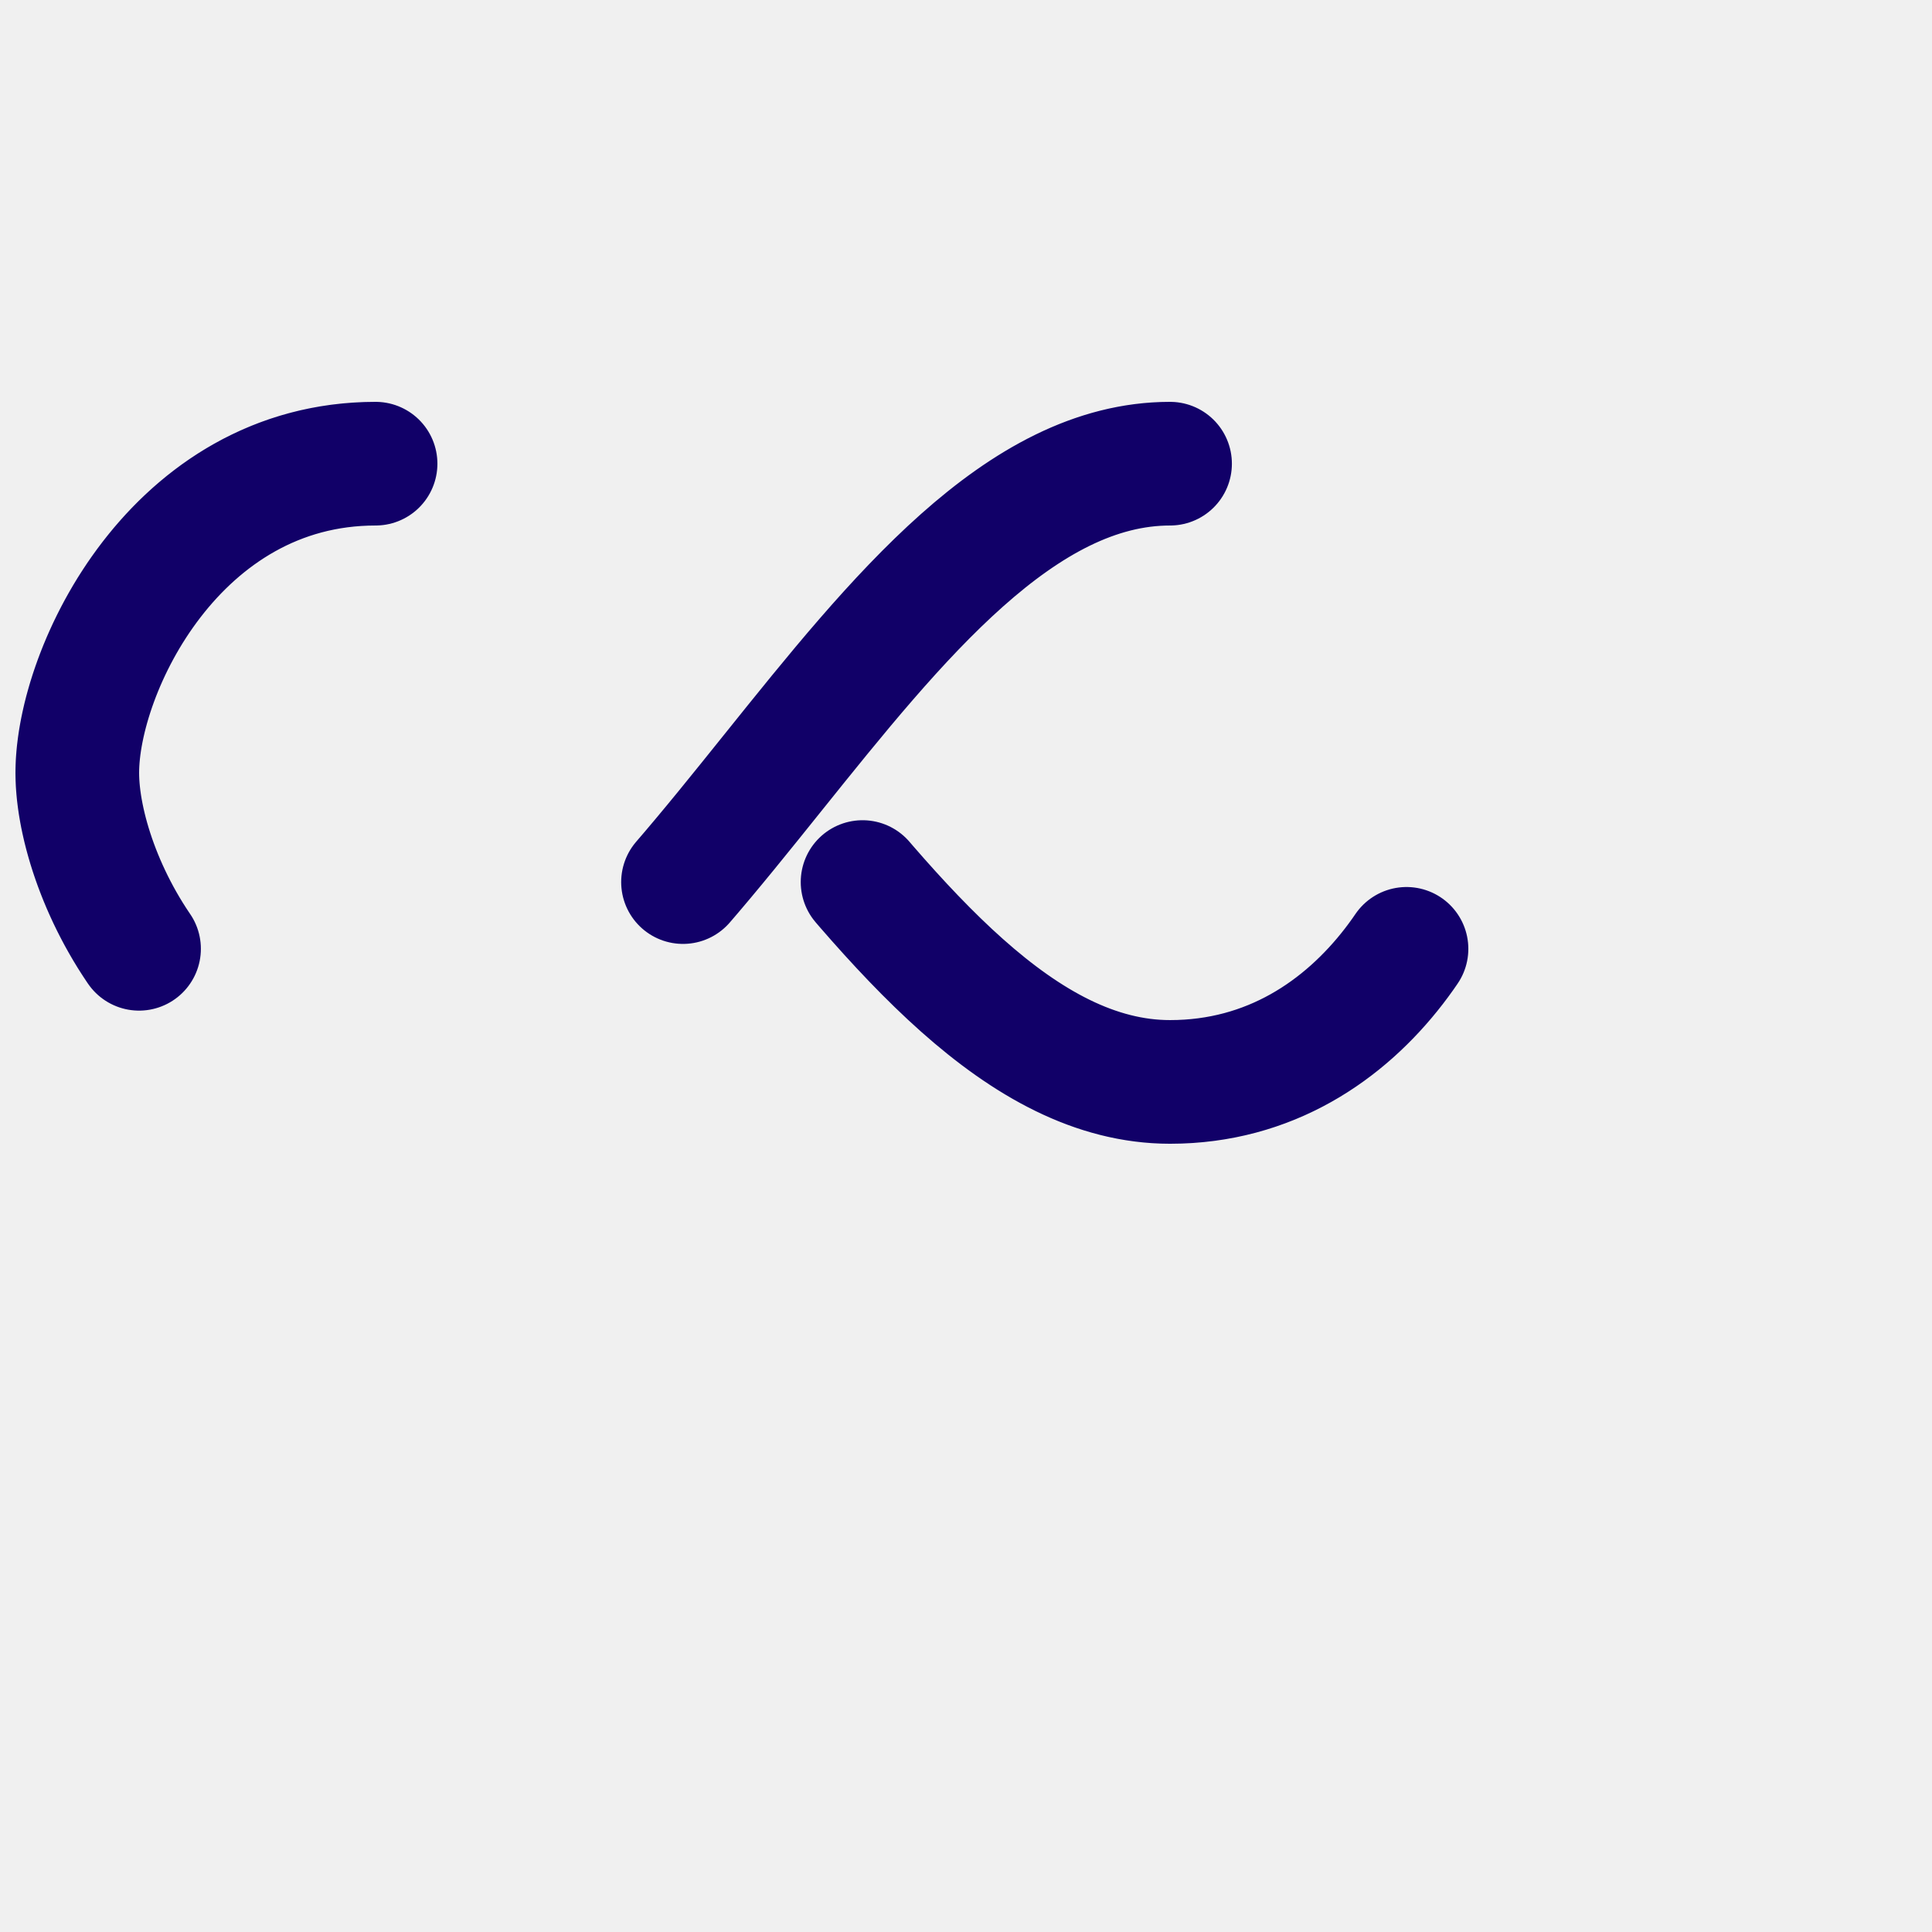
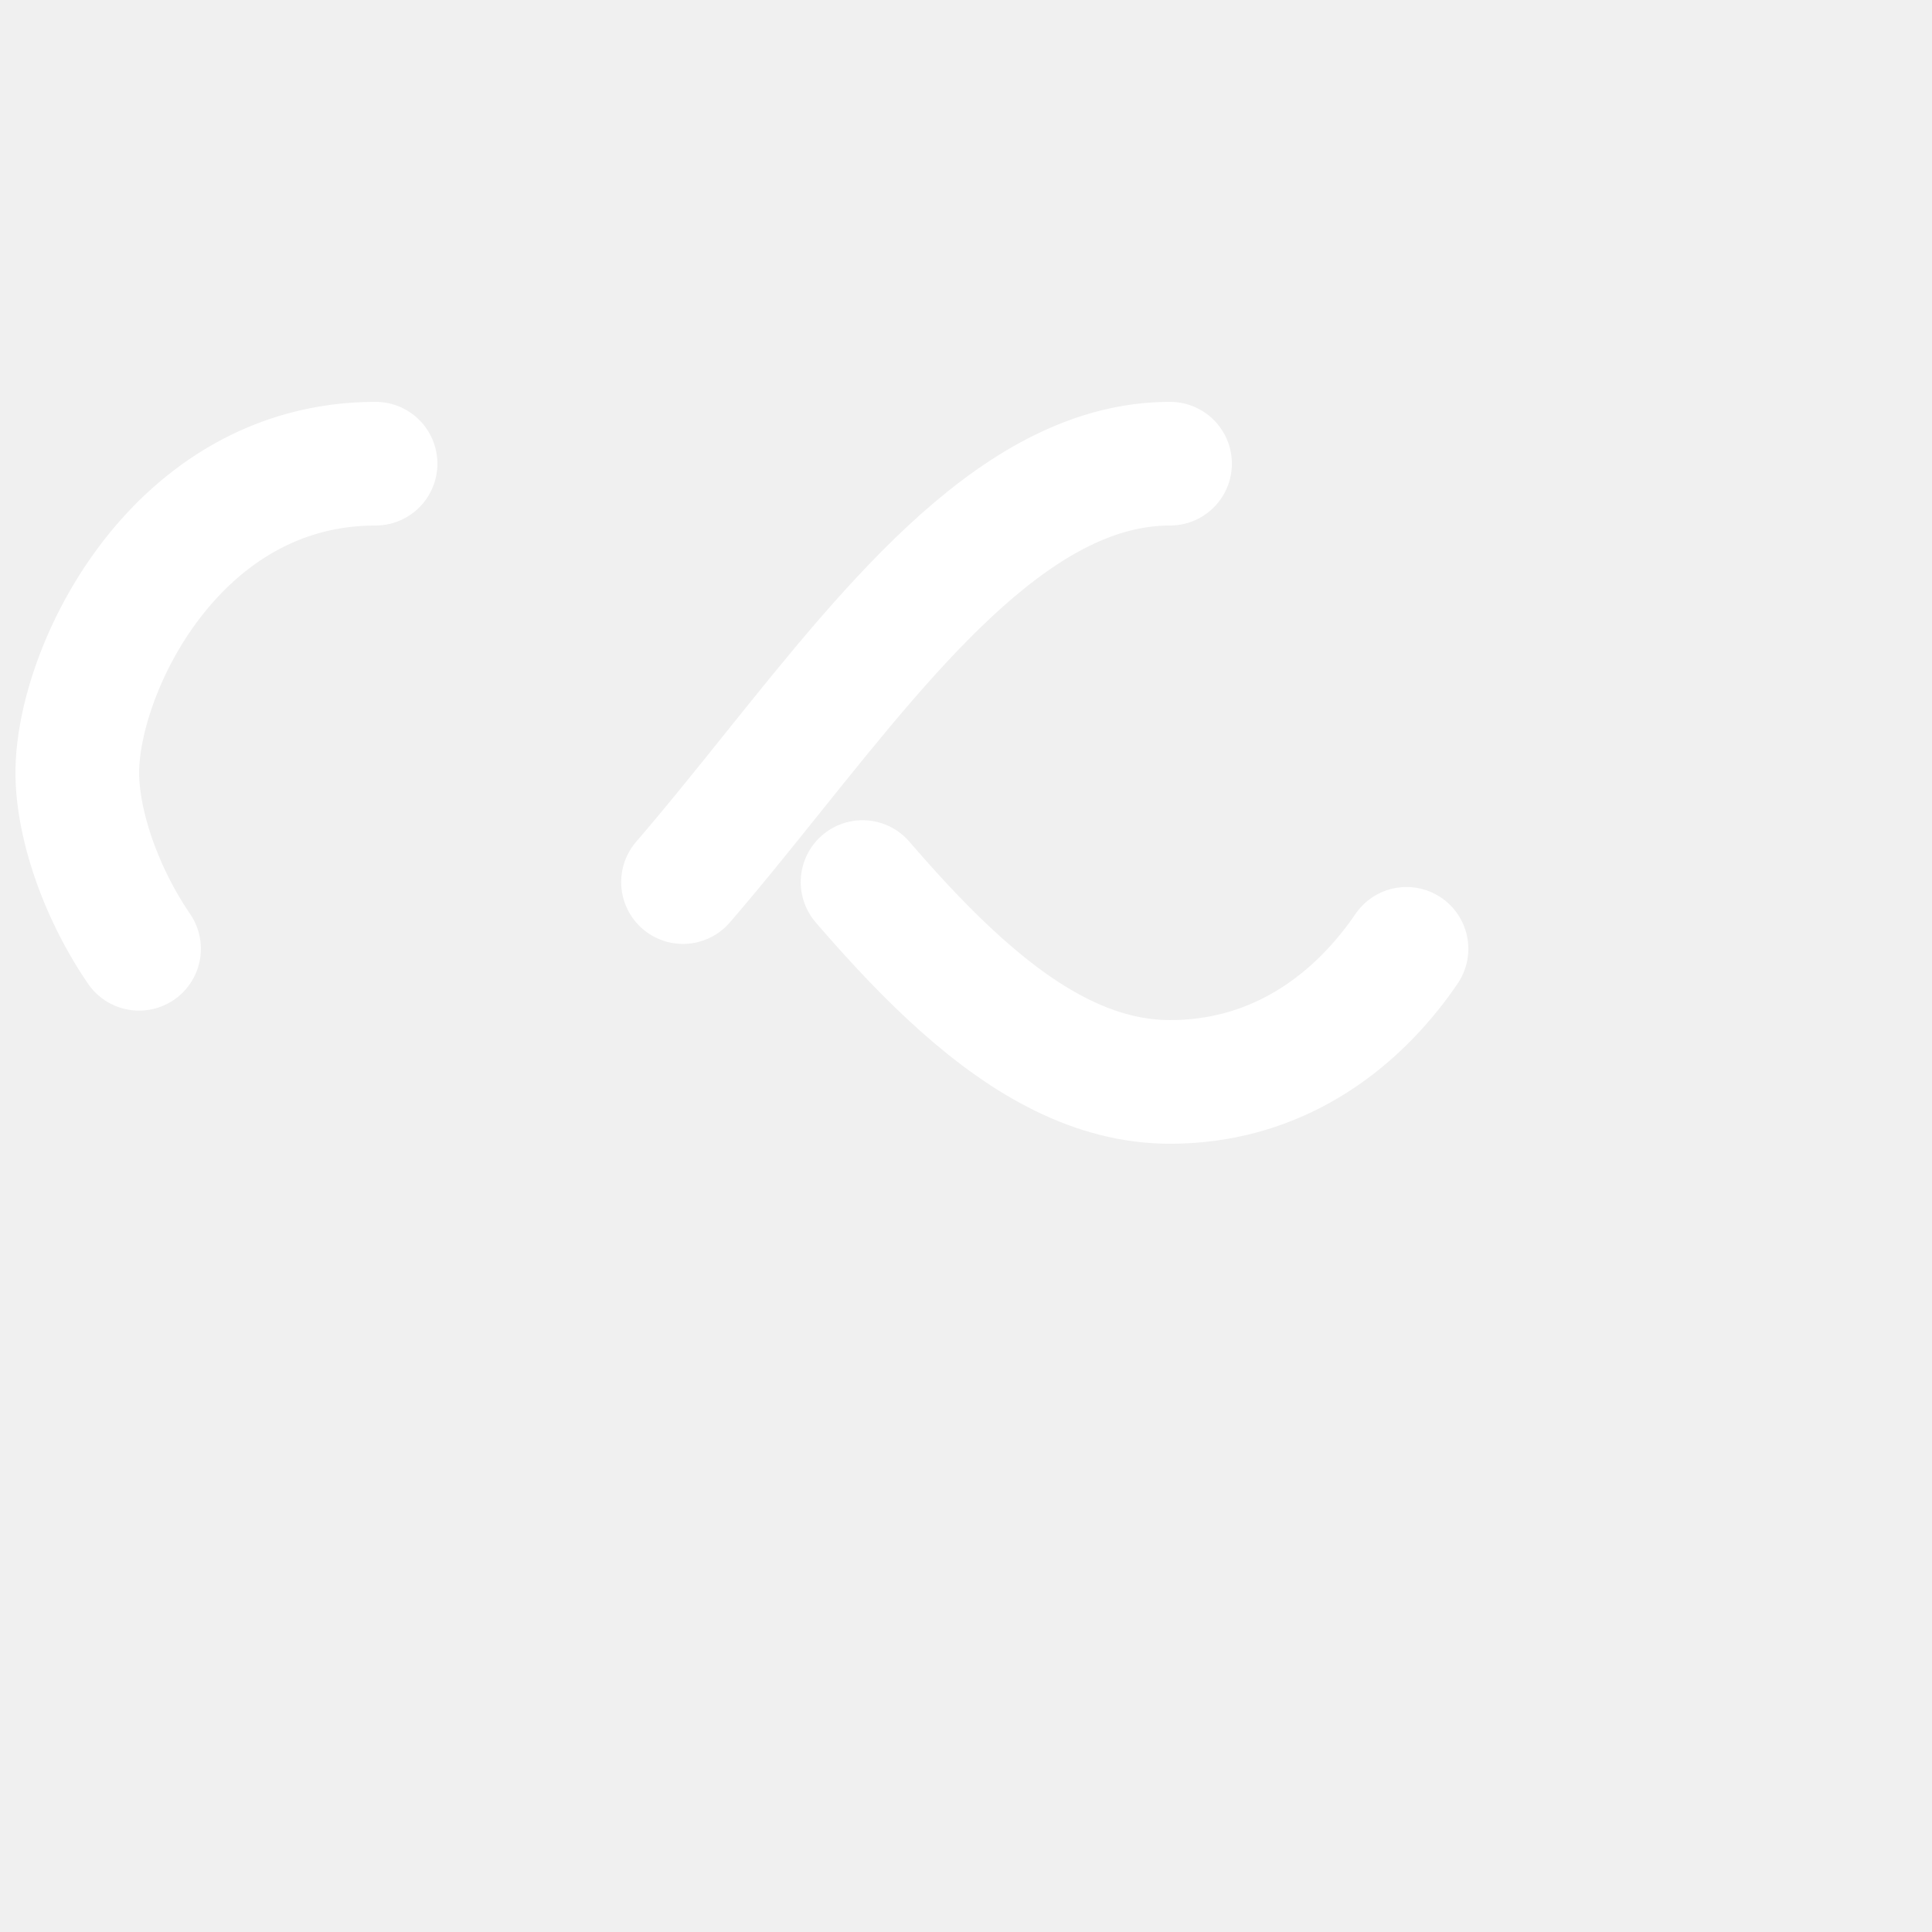
<svg xmlns="http://www.w3.org/2000/svg" style="margin: auto; display: block; shape-rendering: auto; animation-play-state: running; animation-delay: 0s;" width="200px" height="200px" viewBox="0 0 100 100" preserveAspectRatio="xMidYMid">
-   <path fill="none" stroke="#110068" stroke-width="8" stroke-dasharray="42.765 42.765" d="M24.3 30C11.4 30 5 43.3 5 50s6.4 20 19.3 20c19.3 0 32.1-40 51.4-40 C88.6 30 95 43.3 95 50s-6.4 20-19.3 20C56.4 70 43.6 30 24.3 30z" stroke-linecap="round" style="transform: scale(0.8); transform-origin: 50px 50px; animation-play-state: running; animation-delay: 0s;">
+   <path fill="none" stroke="white" stroke-width="8" stroke-dasharray="42.765 42.765" d="M24.3 30C11.4 30 5 43.3 5 50s6.4 20 19.3 20c19.3 0 32.1-40 51.4-40 C88.6 30 95 43.3 95 50s-6.4 20-19.3 20C56.4 70 43.6 30 24.3 30z" stroke-linecap="round" style="transform: scale(0.8); transform-origin: 50px 50px; animation-play-state: running; animation-delay: 0s;">
    <animate attributeName="stroke-dashoffset" repeatCount="indefinite" dur="1s" keyTimes="0;1" values="0;256.589" style="animation-play-state: running; animation-delay: 0s;" />
  </path>
</svg>
